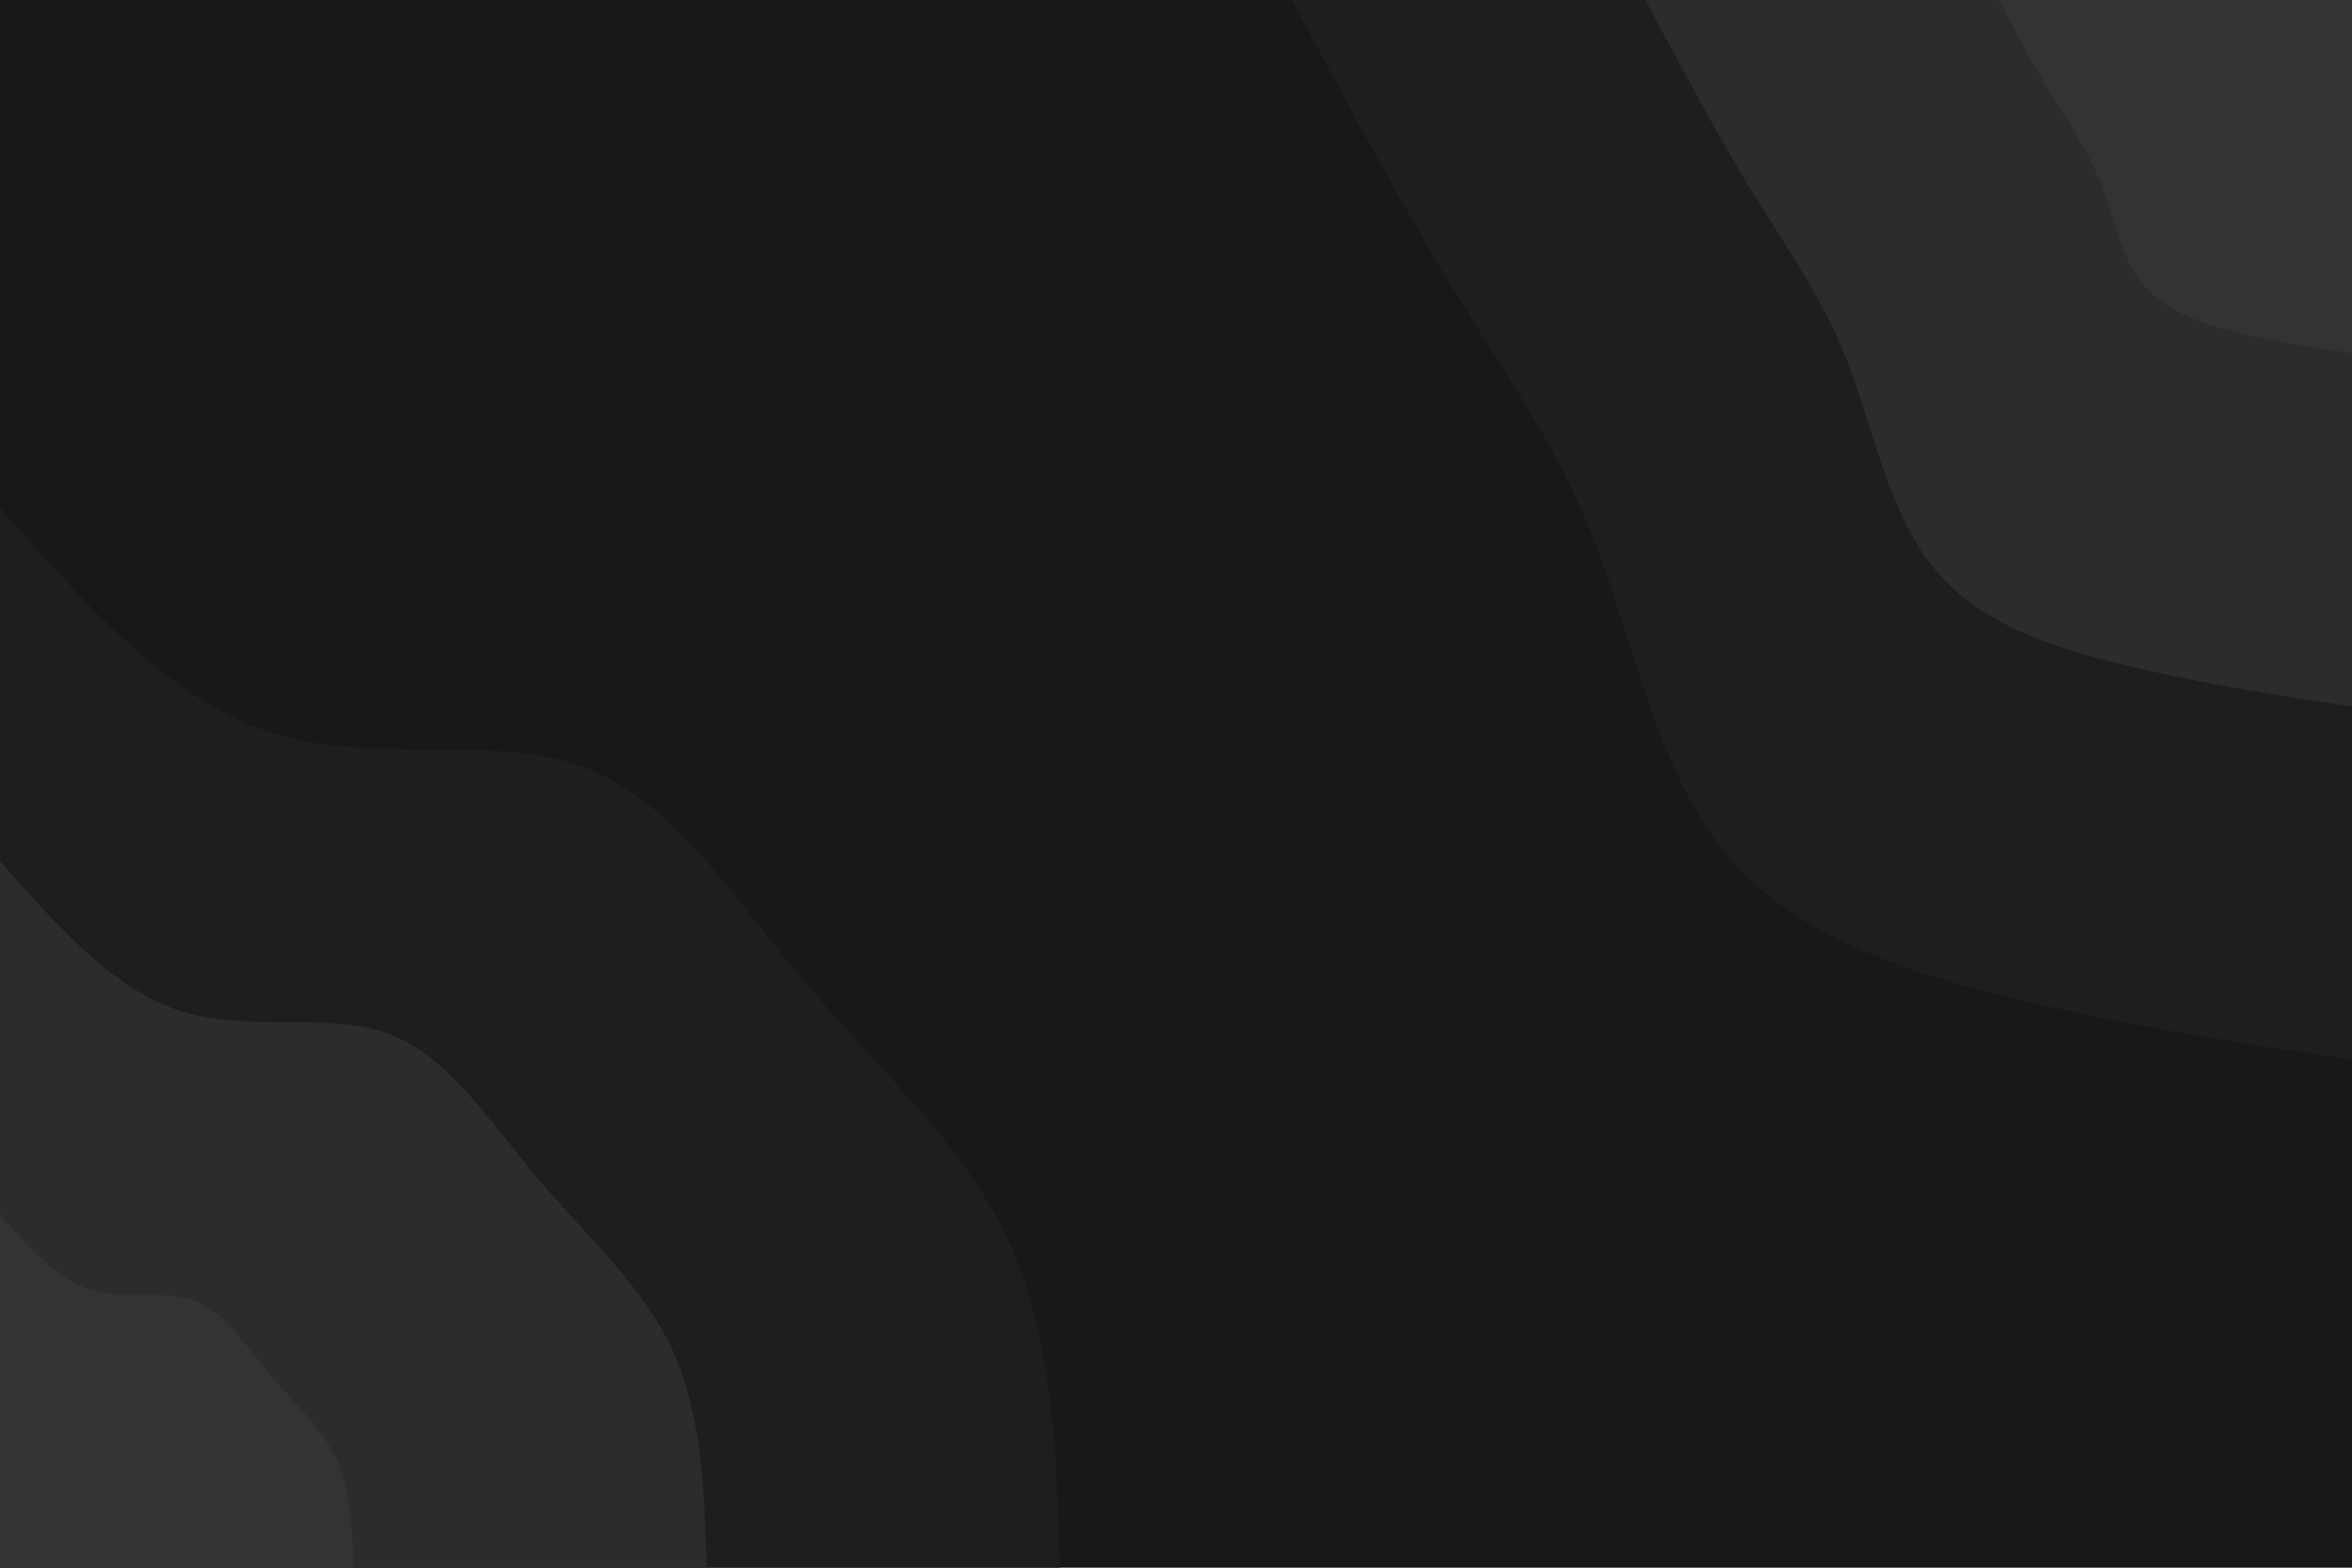
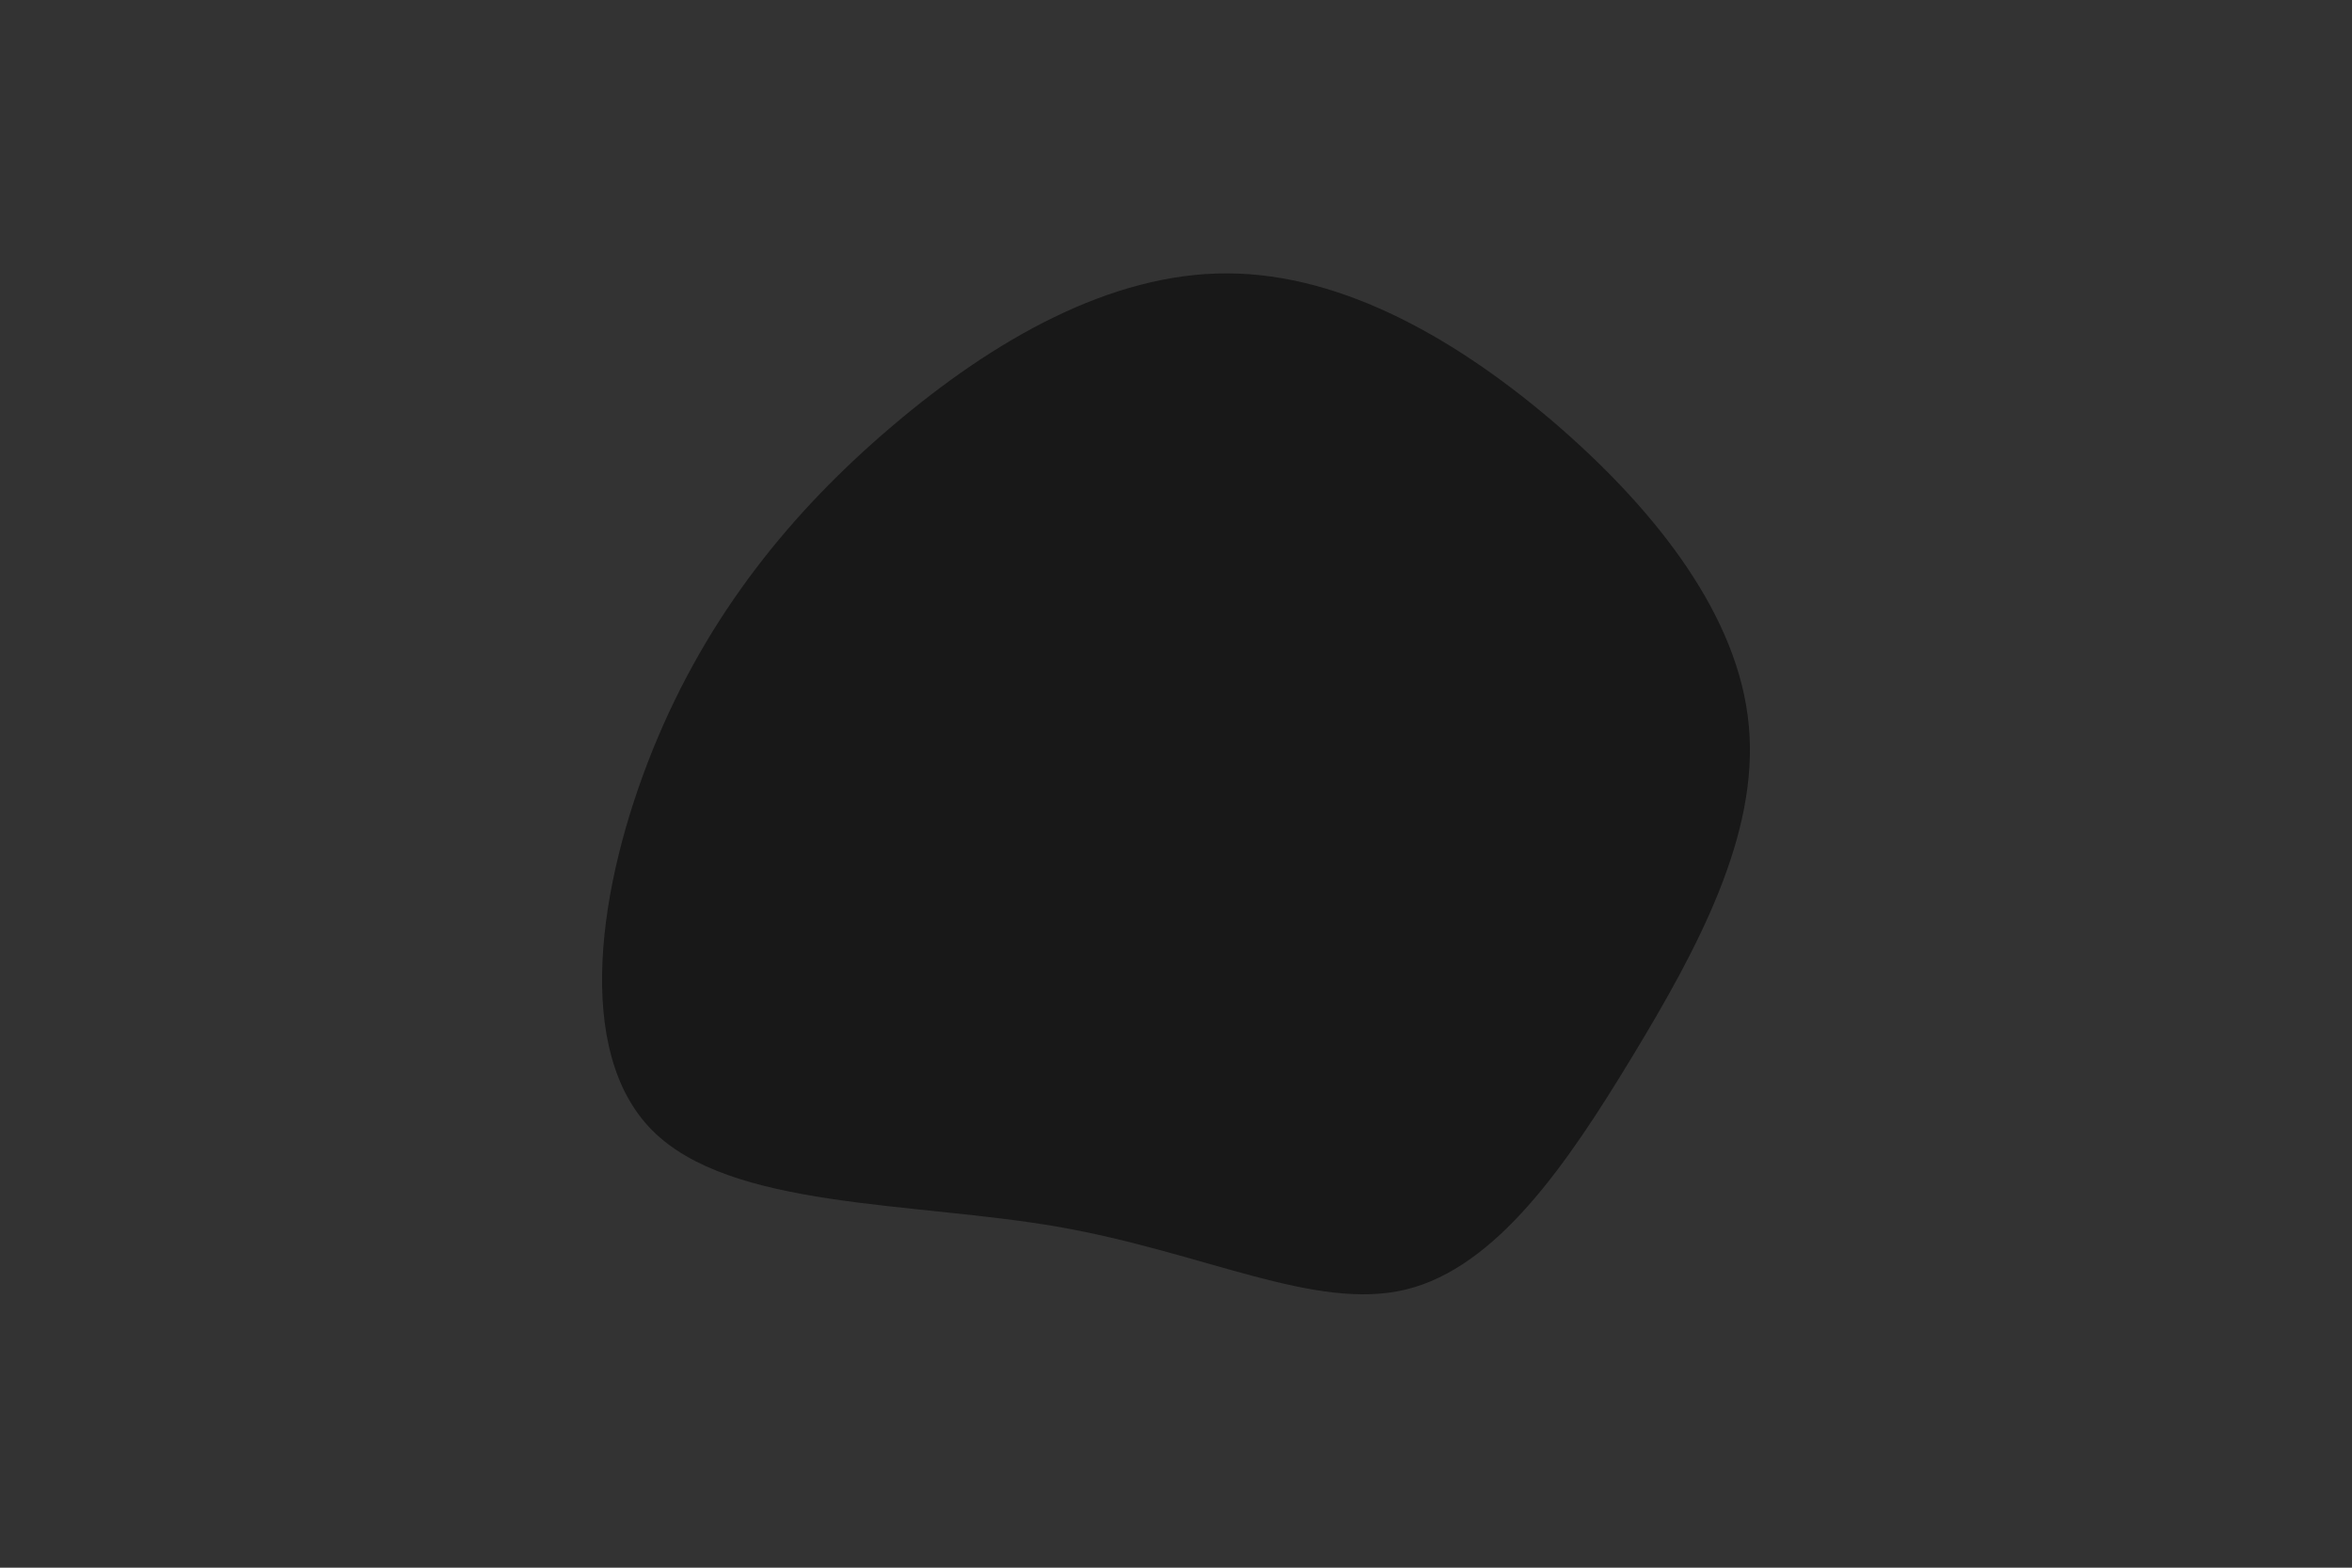
<svg xmlns="http://www.w3.org/2000/svg" id="visual" viewBox="0 0 900 600" width="900" height="600" version="1.1">
-   <rect x="0" y="0" width="900" height="600" fill="#181818" />
-   <defs>
-     <linearGradient id="grad1_0" x1="33.3%" y1="0%" x2="100%" y2="100%">
-       <stop offset="20%" stop-color="#333333" stop-opacity="1" />
-       <stop offset="80%" stop-color="#333333" stop-opacity="1" />
-     </linearGradient>
-   </defs>
-   <defs>
-     <linearGradient id="grad1_1" x1="33.3%" y1="0%" x2="100%" y2="100%">
-       <stop offset="20%" stop-color="#333333" stop-opacity="1" />
-       <stop offset="80%" stop-color="#252525" stop-opacity="1" />
-     </linearGradient>
-   </defs>
-   <defs>
-     <linearGradient id="grad1_2" x1="33.3%" y1="0%" x2="100%" y2="100%">
-       <stop offset="20%" stop-color="#181818" stop-opacity="1" />
-       <stop offset="80%" stop-color="#252525" stop-opacity="1" />
-     </linearGradient>
-   </defs>
-   <defs>
-     <linearGradient id="grad2_0" x1="0%" y1="0%" x2="66.7%" y2="100%">
-       <stop offset="20%" stop-color="#333333" stop-opacity="1" />
-       <stop offset="80%" stop-color="#333333" stop-opacity="1" />
-     </linearGradient>
-   </defs>
-   <defs>
-     <linearGradient id="grad2_1" x1="0%" y1="0%" x2="66.7%" y2="100%">
-       <stop offset="20%" stop-color="#252525" stop-opacity="1" />
-       <stop offset="80%" stop-color="#333333" stop-opacity="1" />
-     </linearGradient>
-   </defs>
-   <defs>
-     <linearGradient id="grad2_2" x1="0%" y1="0%" x2="66.7%" y2="100%">
-       <stop offset="20%" stop-color="#252525" stop-opacity="1" />
-       <stop offset="80%" stop-color="#181818" stop-opacity="1" />
-     </linearGradient>
-   </defs>
-   <g transform="translate(900, 0)">
-     <path d="M0 405.6C-40.9 399.4 -81.9 393.3 -124.5 383.3C-167.2 373.3 -211.6 359.5 -238.4 328.2C-265.2 296.8 -274.4 247.9 -288.8 209.8C-303.3 171.8 -323 144.7 -343.3 111.6C-363.7 78.4 -384.7 39.2 -405.6 0L0 0Z" fill="#1e1e1e" />
-     <path d="M0 270.4C-27.3 266.3 -54.6 262.2 -83 255.5C-111.5 248.9 -141.1 239.7 -158.9 218.8C-176.8 197.9 -182.9 165.2 -192.5 139.9C-202.2 114.5 -215.3 96.5 -228.9 74.4C-242.5 52.3 -256.4 26.1 -270.4 0L0 0Z" fill="#2c2c2c" />
-     <path d="M0 135.2C-13.6 133.1 -27.3 131.1 -41.5 127.8C-55.7 124.4 -70.5 119.8 -79.5 109.4C-88.4 98.9 -91.5 82.6 -96.3 69.9C-101.1 57.3 -107.7 48.2 -114.4 37.2C-121.2 26.1 -128.2 13.1 -135.2 0L0 0Z" fill="#333333" />
-   </g>
-   <g transform="translate(0, 600)">
-     <path d="M0 -405.6C32.4 -368.8 64.8 -332 103.8 -319.6C142.8 -307.1 188.4 -319.2 222.8 -306.6C257.1 -294.1 280.3 -257 308.2 -223.9C336.1 -190.9 368.8 -162 385.8 -125.3C402.8 -88.7 404.2 -44.4 405.6 0L0 0Z" fill="#1e1e1e" />
-     <path d="M0 -270.4C21.6 -245.9 43.2 -221.3 69.2 -213C95.2 -204.8 125.6 -212.8 148.5 -204.4C171.4 -196 186.9 -171.3 205.5 -149.3C224.1 -127.3 245.8 -108 257.2 -83.6C268.5 -59.1 269.5 -29.6 270.4 0L0 0Z" fill="#2c2c2c" />
-     <path d="M0 -135.2C10.8 -122.9 21.6 -110.7 34.6 -106.5C47.6 -102.4 62.8 -106.4 74.3 -102.2C85.7 -98 93.4 -85.7 102.7 -74.6C112 -63.6 122.9 -54 128.6 -41.8C134.3 -29.6 134.7 -14.8 135.2 0L0 0Z" fill="#333333" />
+   <rect x="0" y="0" width="900" height="600" fill="#333333" />
+   <g transform="translate(469.7893 315.8328)">
+     <path d="M126.9 -152.4C164.6 -119.5 195.6 -79.7 199.4 -38.1C203.3 3.5 180 47 154.9 88.4C129.8 129.9 102.9 169.2 68.2 177.7C33.5 186.1 -8.9 163.5 -64.9 153.7C-120.8 144 -190.3 147 -220.3 116.7C-250.3 86.4 -240.9 22.8 -220 -28.9C-199.1 -80.6 -166.7 -120.3 -128.1 -153C-89.6 -185.7 -44.8 -211.4 -0.1 -211.2C44.6 -211.1 89.1 -185.2 126.9 -152.4" fill="#181818" />
  </g>
</svg>
